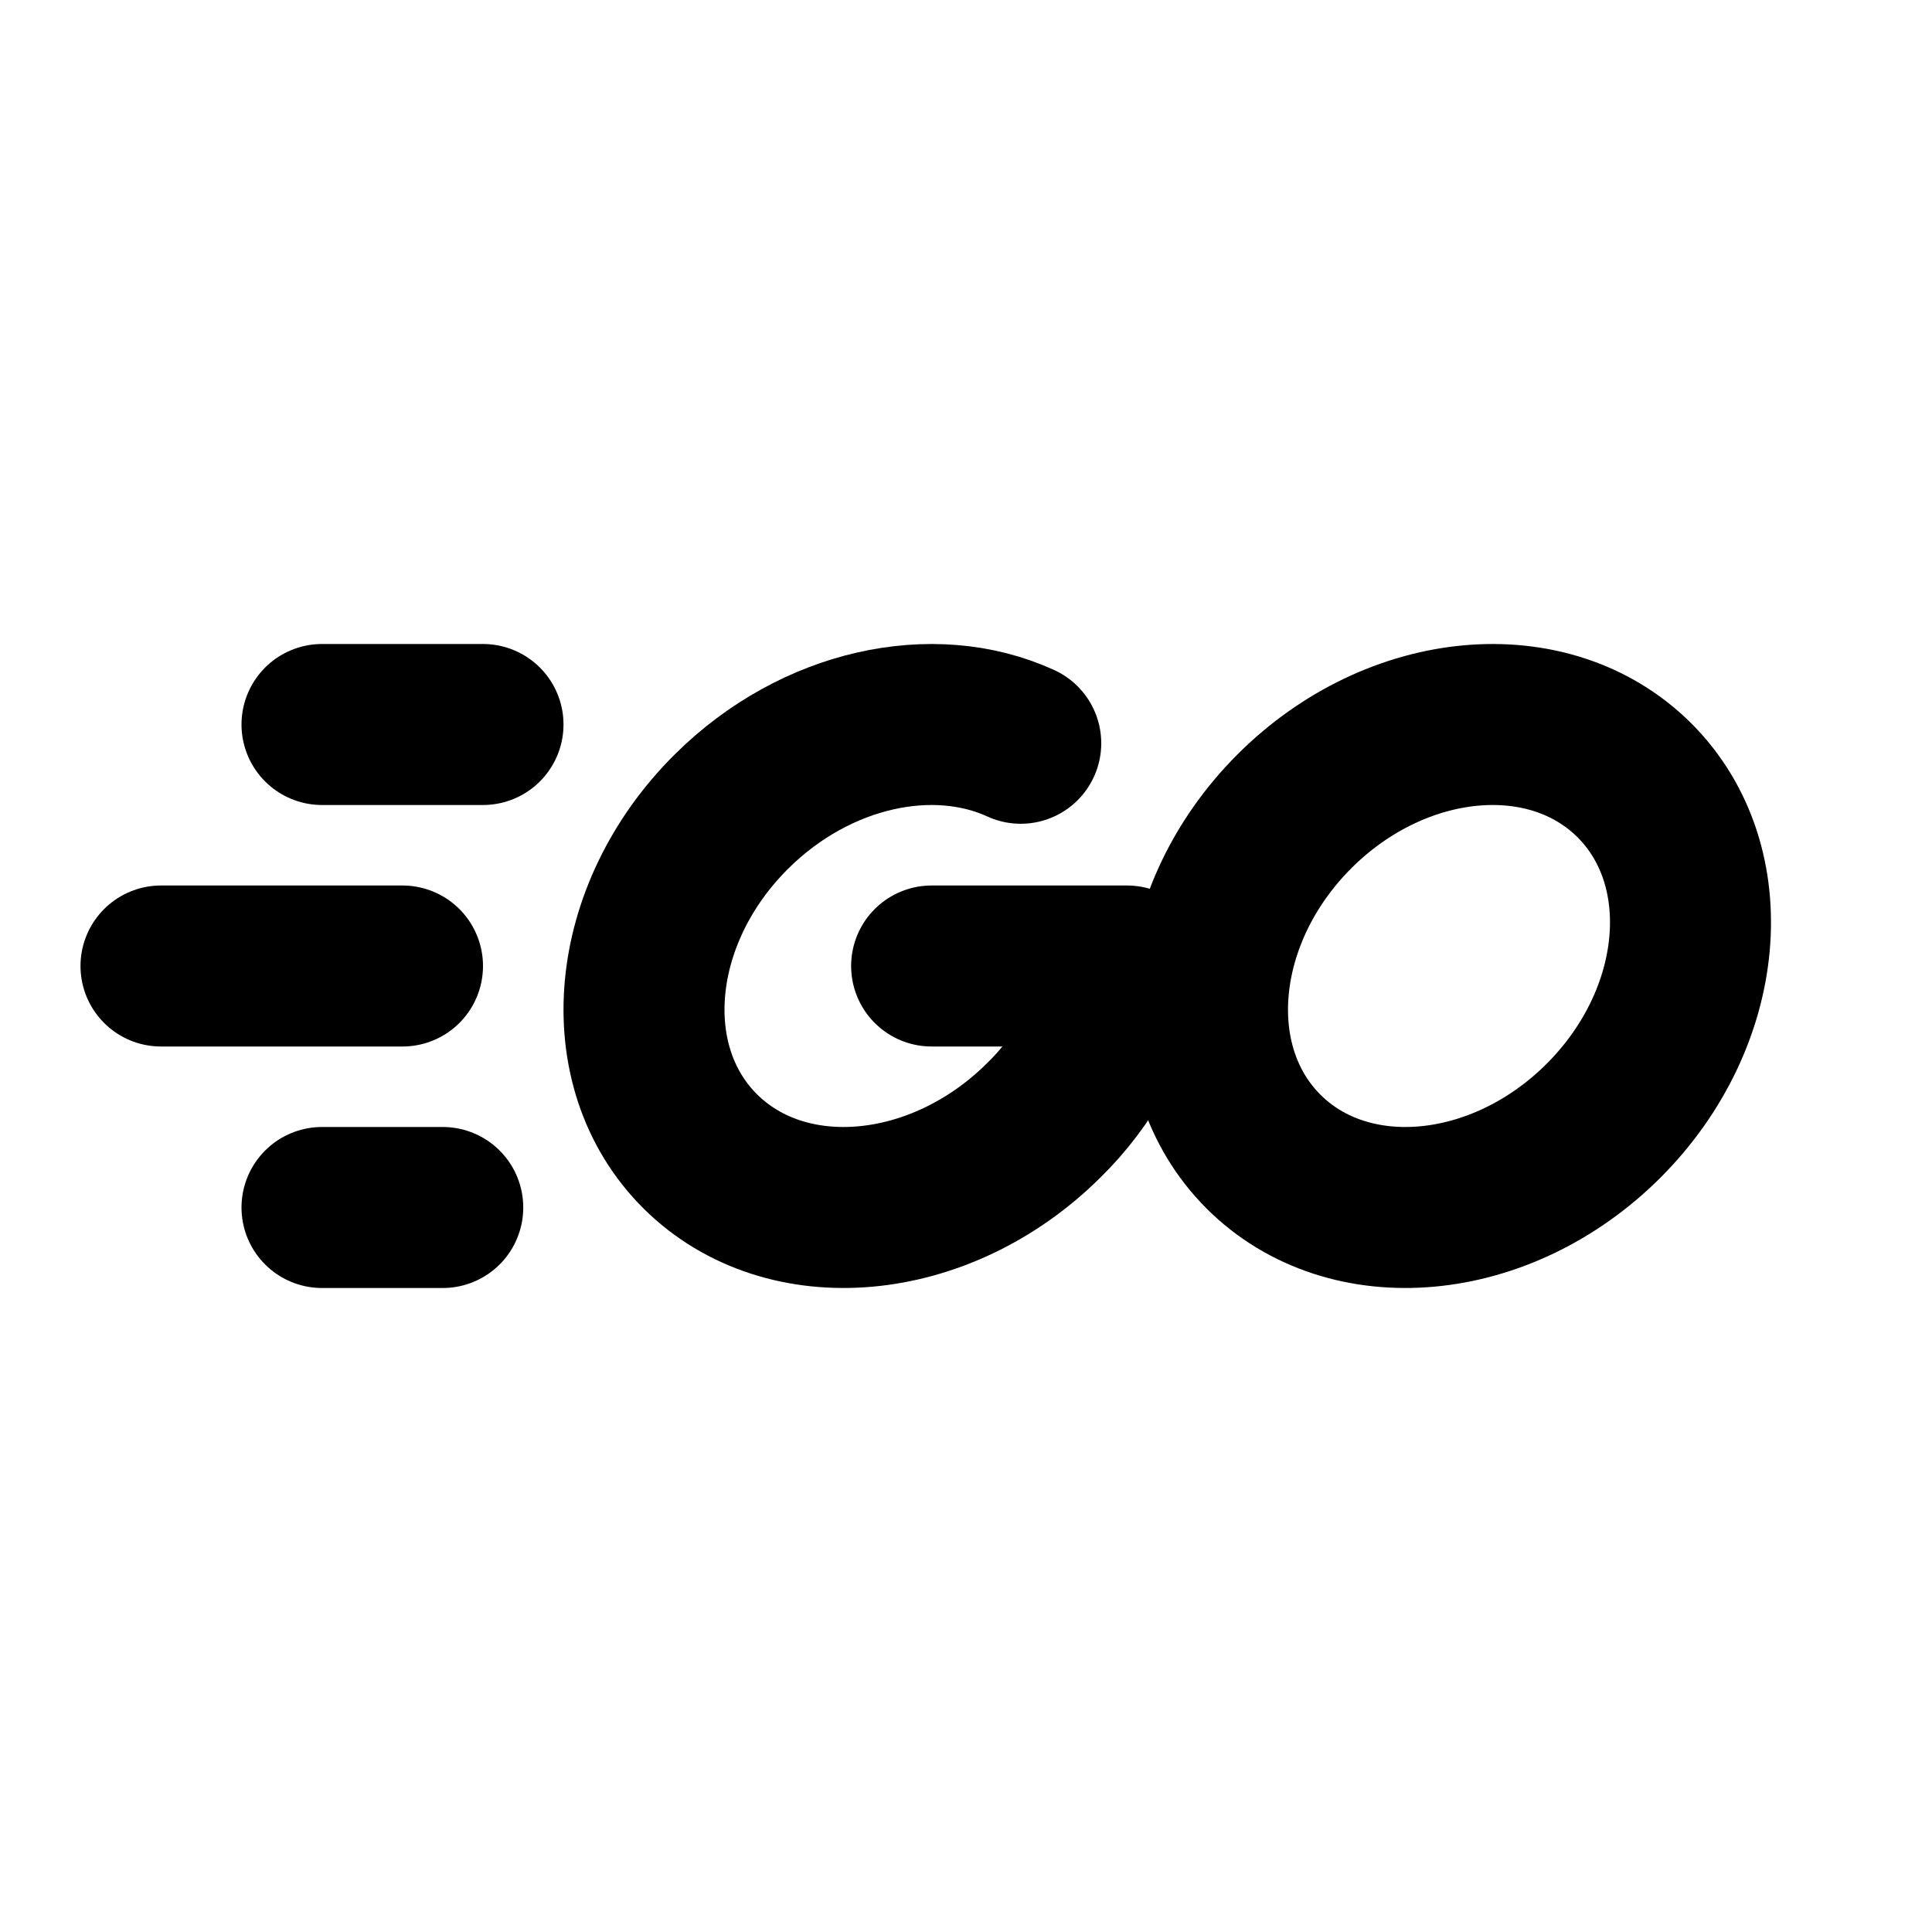
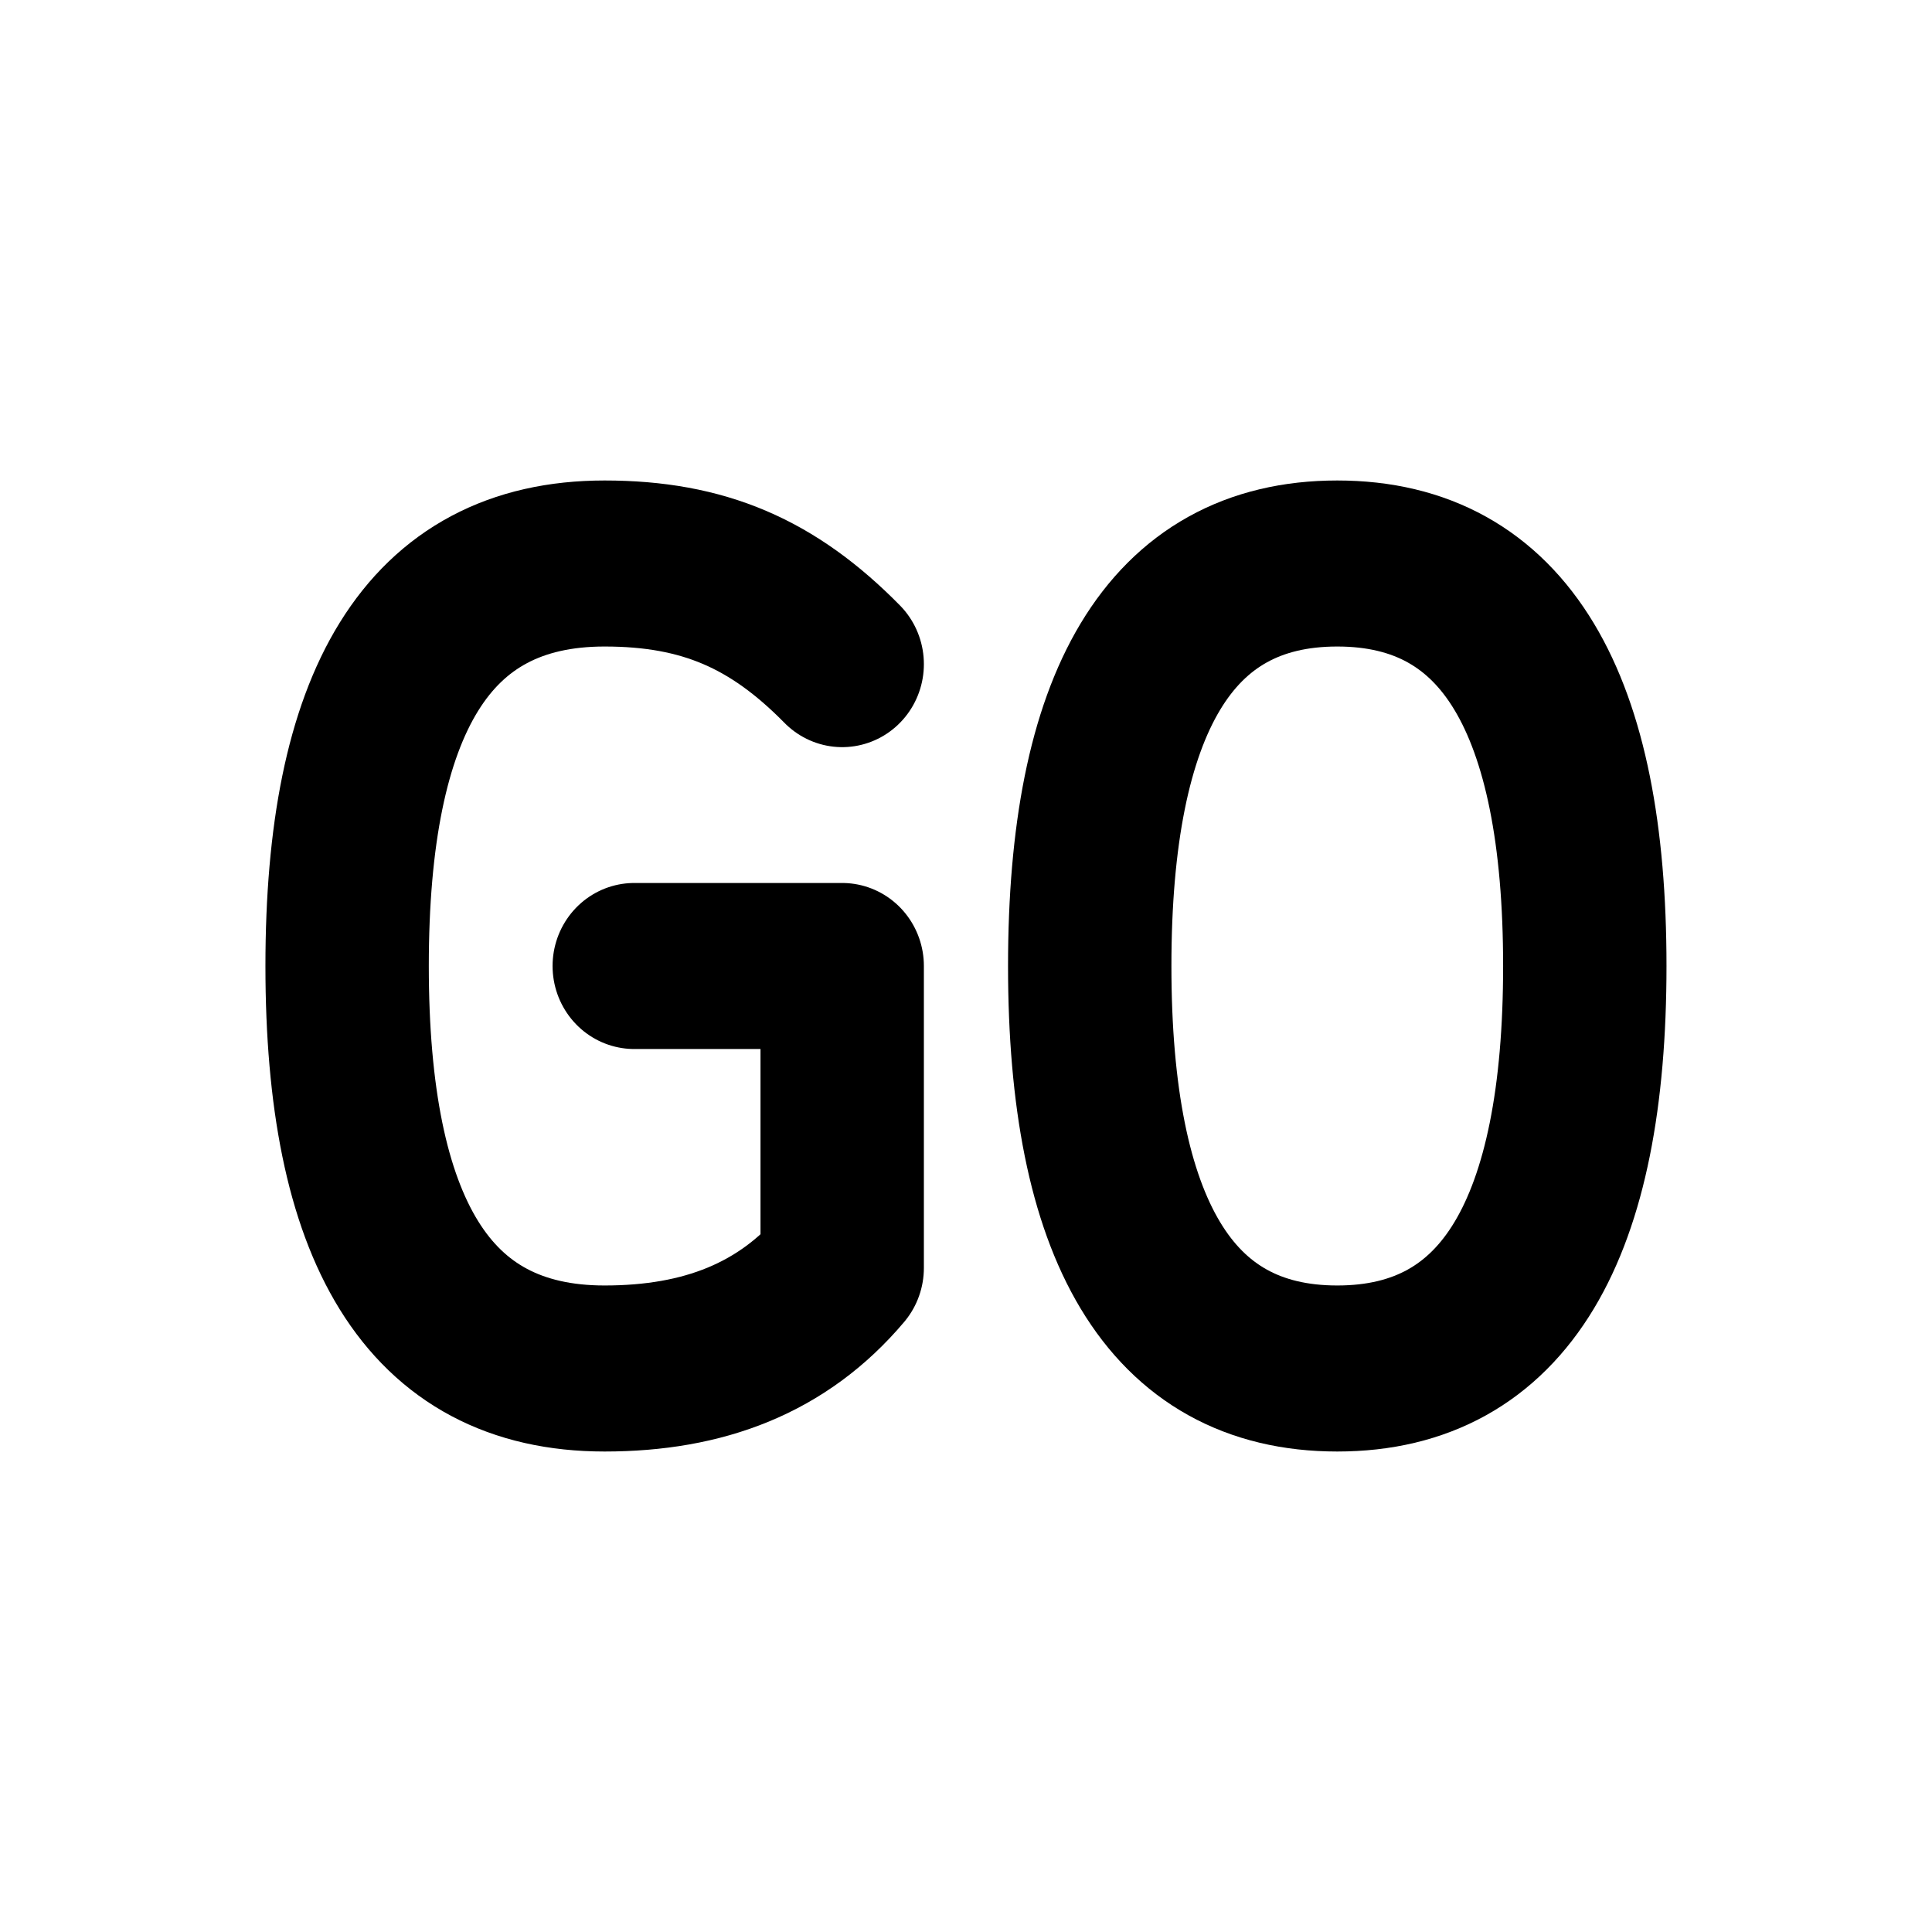
- <svg xmlns="http://www.w3.org/2000/svg" width="24" height="24" viewBox="0 0 24 24" fill="none" stroke="currentColor" stroke-width="2" stroke-linecap="round" stroke-linejoin="round" class="icon icon-tabler icons-tabler-outline icon-tabler-brand-golang">
-   <path stroke="none" d="M0 0h24v24H0z" fill="none" />
-   <path d="M15.695 14.305c1.061 1.06 2.953 .888 4.226 -.384c1.272 -1.273 1.444 -3.165 .384 -4.226c-1.061 -1.06 -2.953 -.888 -4.226 .384c-1.272 1.273 -1.444 3.165 -.384 4.226" />
-   <path d="M12.68 9.233c-1.084 -.497 -2.545 -.191 -3.591 .846c-1.284 1.273 -1.457 3.165 -.388 4.226c1.07 1.06 2.978 .888 4.261 -.384a3.669 3.669 0 0 0 1.038 -1.921h-2.427" />
-   <path d="M5.5 15h-1.5" />
-   <path d="M6 9h-2" />
-   <path d="M5 12h-3" />
+ <svg xmlns="http://www.w3.org/2000/svg" width="24" height="24" viewBox="0 0 24 24">
+   <g transform="translate(4.312 7) scale(1.230 1.25)" fill="none" stroke="currentColor" stroke-width="1.65" stroke-linecap="round" stroke-linejoin="round">
+     <path d="M5 1C4.3 0.3 3.6 0 2.6 0 0.8 0 0 1.4 0 4s0.8 4 2.6 4C3.6 8 4.4 7.7 5 7V4H2.9" />
+     <path transform="translate(7.5)" d="M2.5 0C0.8 0 0 1.4 0 4s0.8 4 2.5 4S5 6.6 5 4 4.2 0 2.5 0Z" />
+   </g>
</svg>
